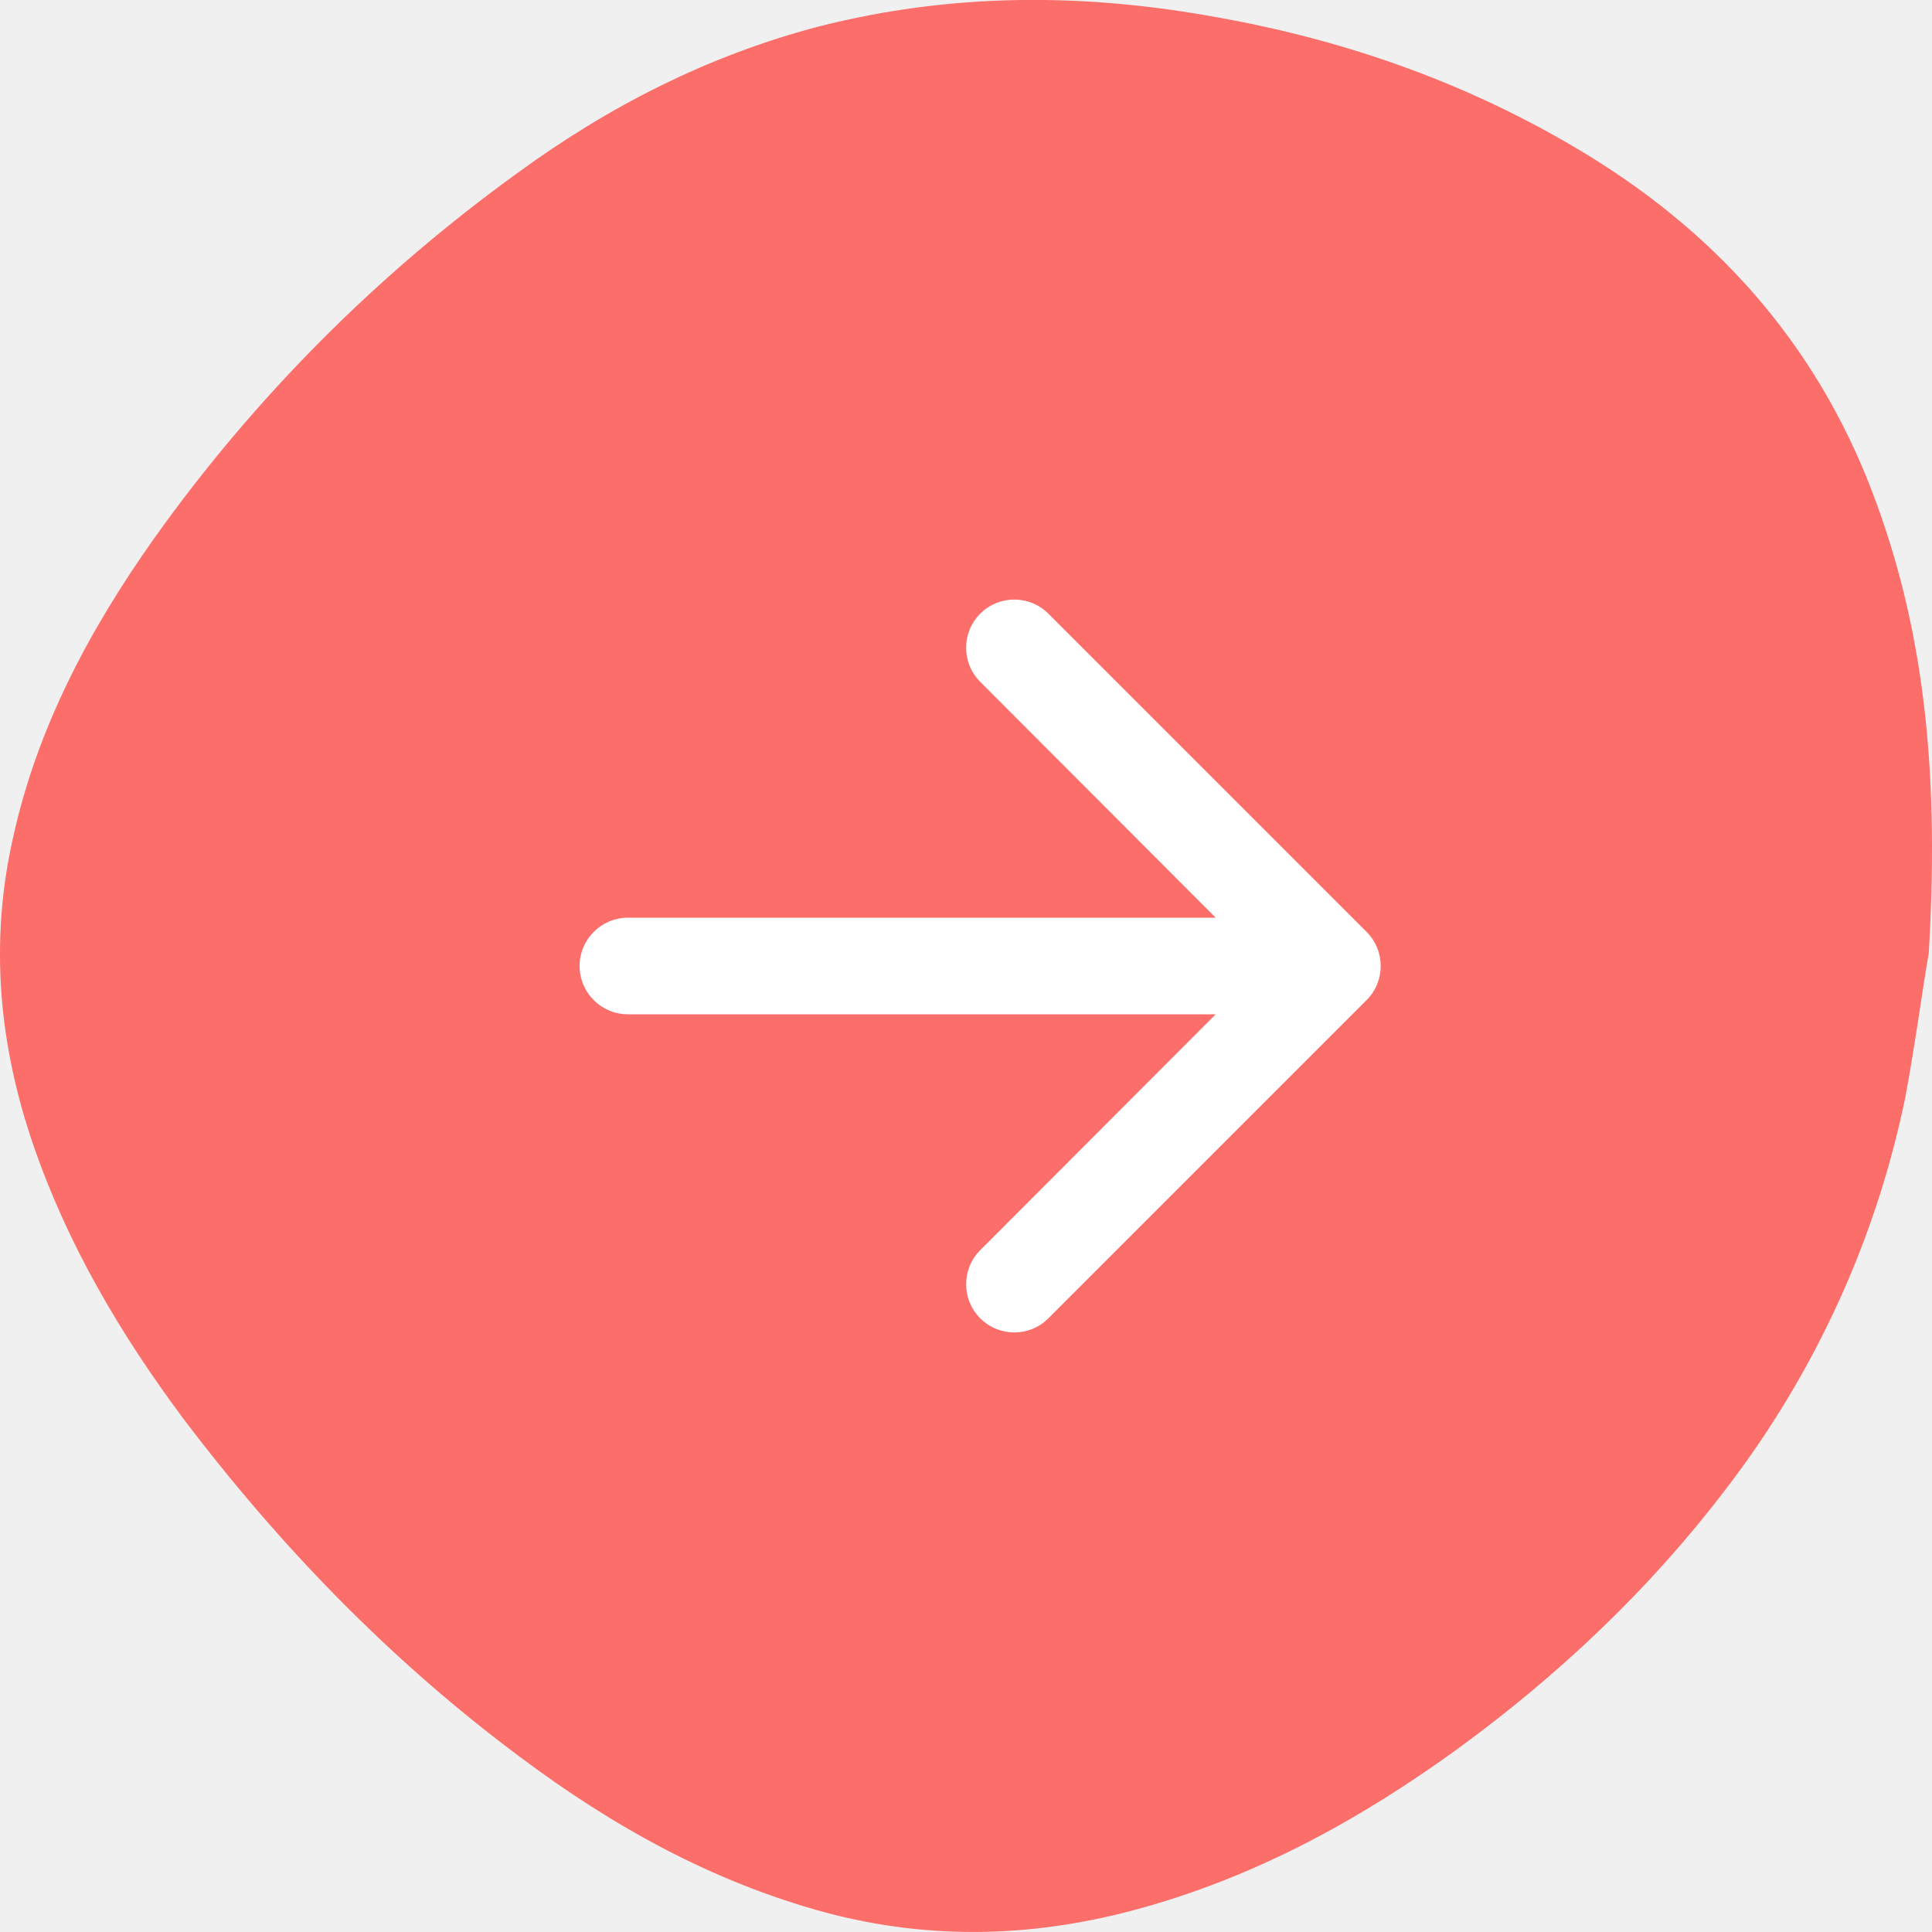
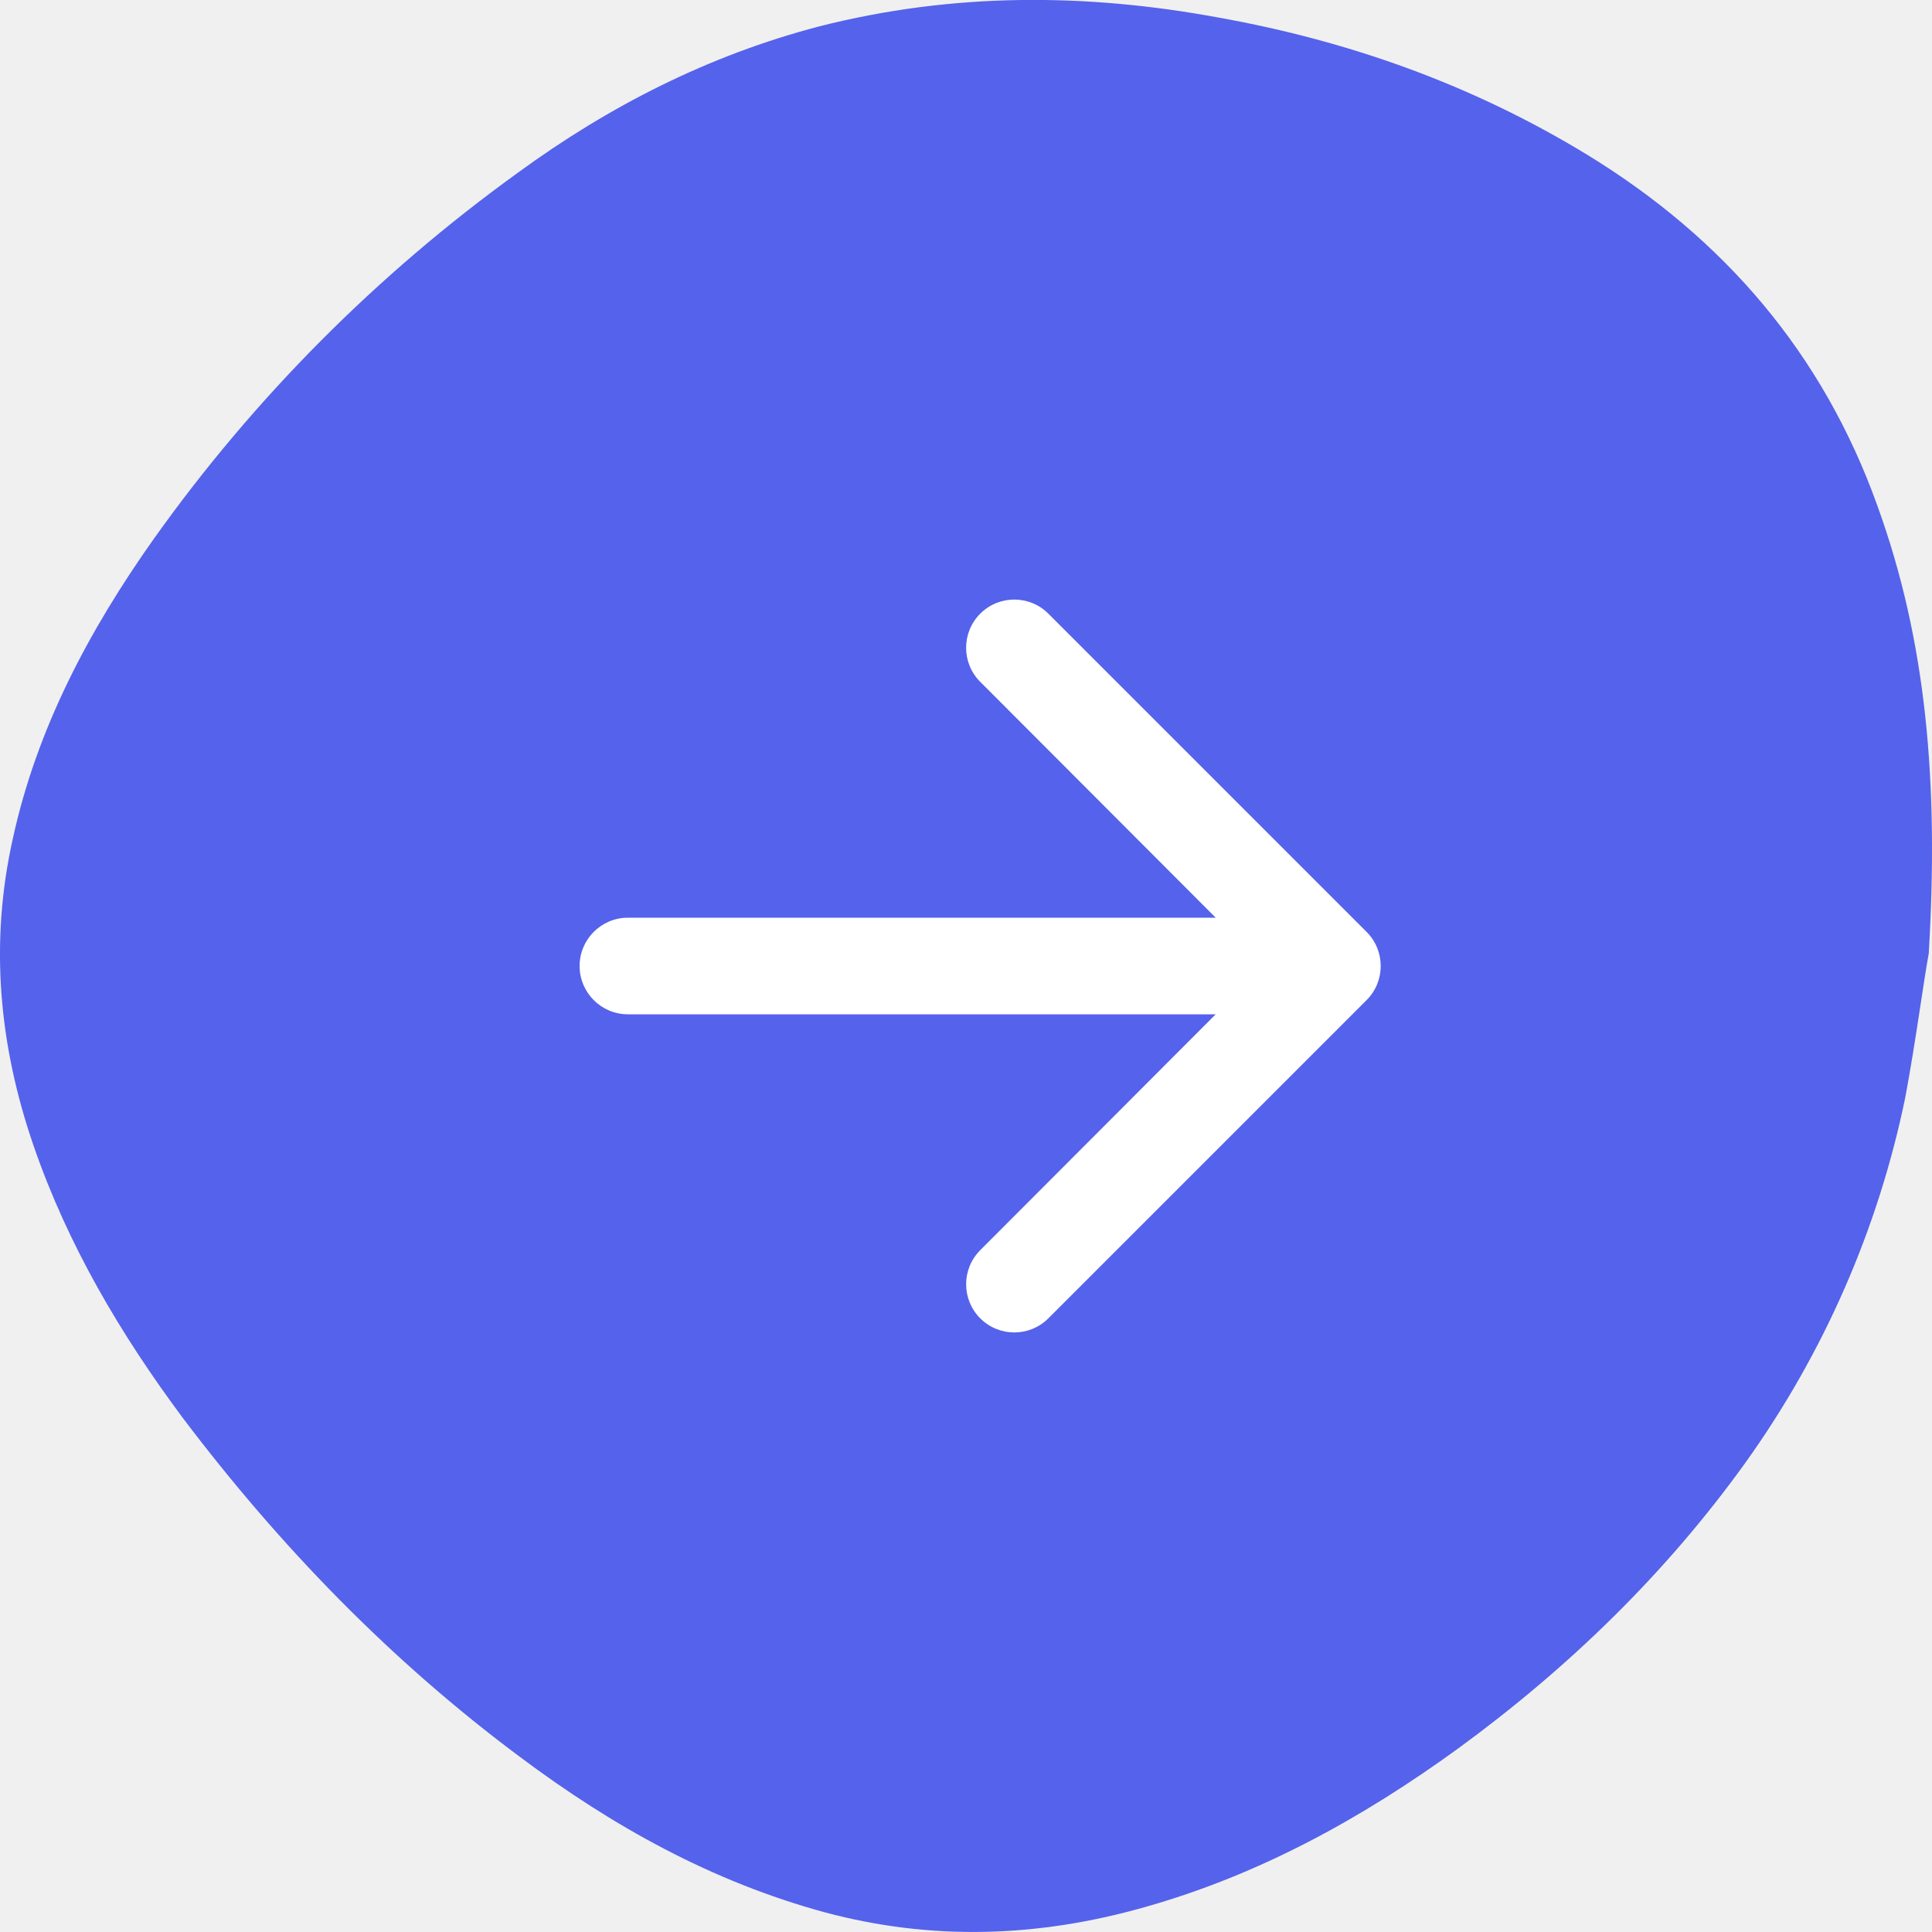
<svg xmlns="http://www.w3.org/2000/svg" height="40" viewBox="0 0 40 40" width="40">
  <g fill="none" fill-rule="evenodd">
-     <path d="m39.932 20.247c.211 3.558-.048 6.482-1.065 9.289-1.125 3.137-3.162 5.522-6.012 7.264-2.351 1.432-4.892 2.345-7.613 2.834-2.769.513-5.52.521-8.28-.18-2.289-.599-4.35-1.648-6.25-3.037-2.913-2.104-5.456-4.661-7.526-7.571-1.347-1.902-2.418-3.923-2.916-6.189-.49-2.172-.293-4.291.423-6.372.708-2.058 1.803-3.912 3.097-5.649 2-2.644 4.3-5.021 6.979-7.014 1.912-1.432 3.972-2.58 6.316-3.217 2.21-.59 4.403-.517 6.605.107 2.384.67 4.512 1.845 6.5 3.288 2.286 1.671 4.296 3.619 5.95 5.921 1.623 2.268 2.748 4.842 3.307 7.559.223 1.197.373 2.369.484 2.969z" fill="#fc6e69" transform="matrix(1 0 0 -1 0 40)" />
+     <path d="m39.932 20.247c.211 3.558-.048 6.482-1.065 9.289-1.125 3.137-3.162 5.522-6.012 7.264-2.351 1.432-4.892 2.345-7.613 2.834-2.769.513-5.52.521-8.28-.18-2.289-.599-4.35-1.648-6.25-3.037-2.913-2.104-5.456-4.661-7.526-7.571-1.347-1.902-2.418-3.923-2.916-6.189-.49-2.172-.293-4.291.423-6.372.708-2.058 1.803-3.912 3.097-5.649 2-2.644 4.3-5.021 6.979-7.014 1.912-1.432 3.972-2.58 6.316-3.217 2.21-.59 4.403-.517 6.605.107 2.384.67 4.512 1.845 6.5 3.288 2.286 1.671 4.296 3.619 5.95 5.921 1.623 2.268 2.748 4.842 3.307 7.559.223 1.197.373 2.369.484 2.969z" fill="#5562EB" transform="matrix(1 0 0 -1 0 40)" />
    <path d="m20.295 12.705c.389-.389 1.021-.389 1.41 0l6.588 6.588c.391.391.391 1.024 0 1.414l-6.588 6.588c-.389.389-1.021.389-1.41 0-.389-.389-.39-1.021-.001-1.411l4.876-4.884h-12.17c-.552 0-1-.448-1-1s.448-1 1-1h12.17l-4.876-4.884c-.389-.39-.389-1.021.001-1.411z" fill="#fff" fill-rule="nonzero" />
  </g>
</svg>
